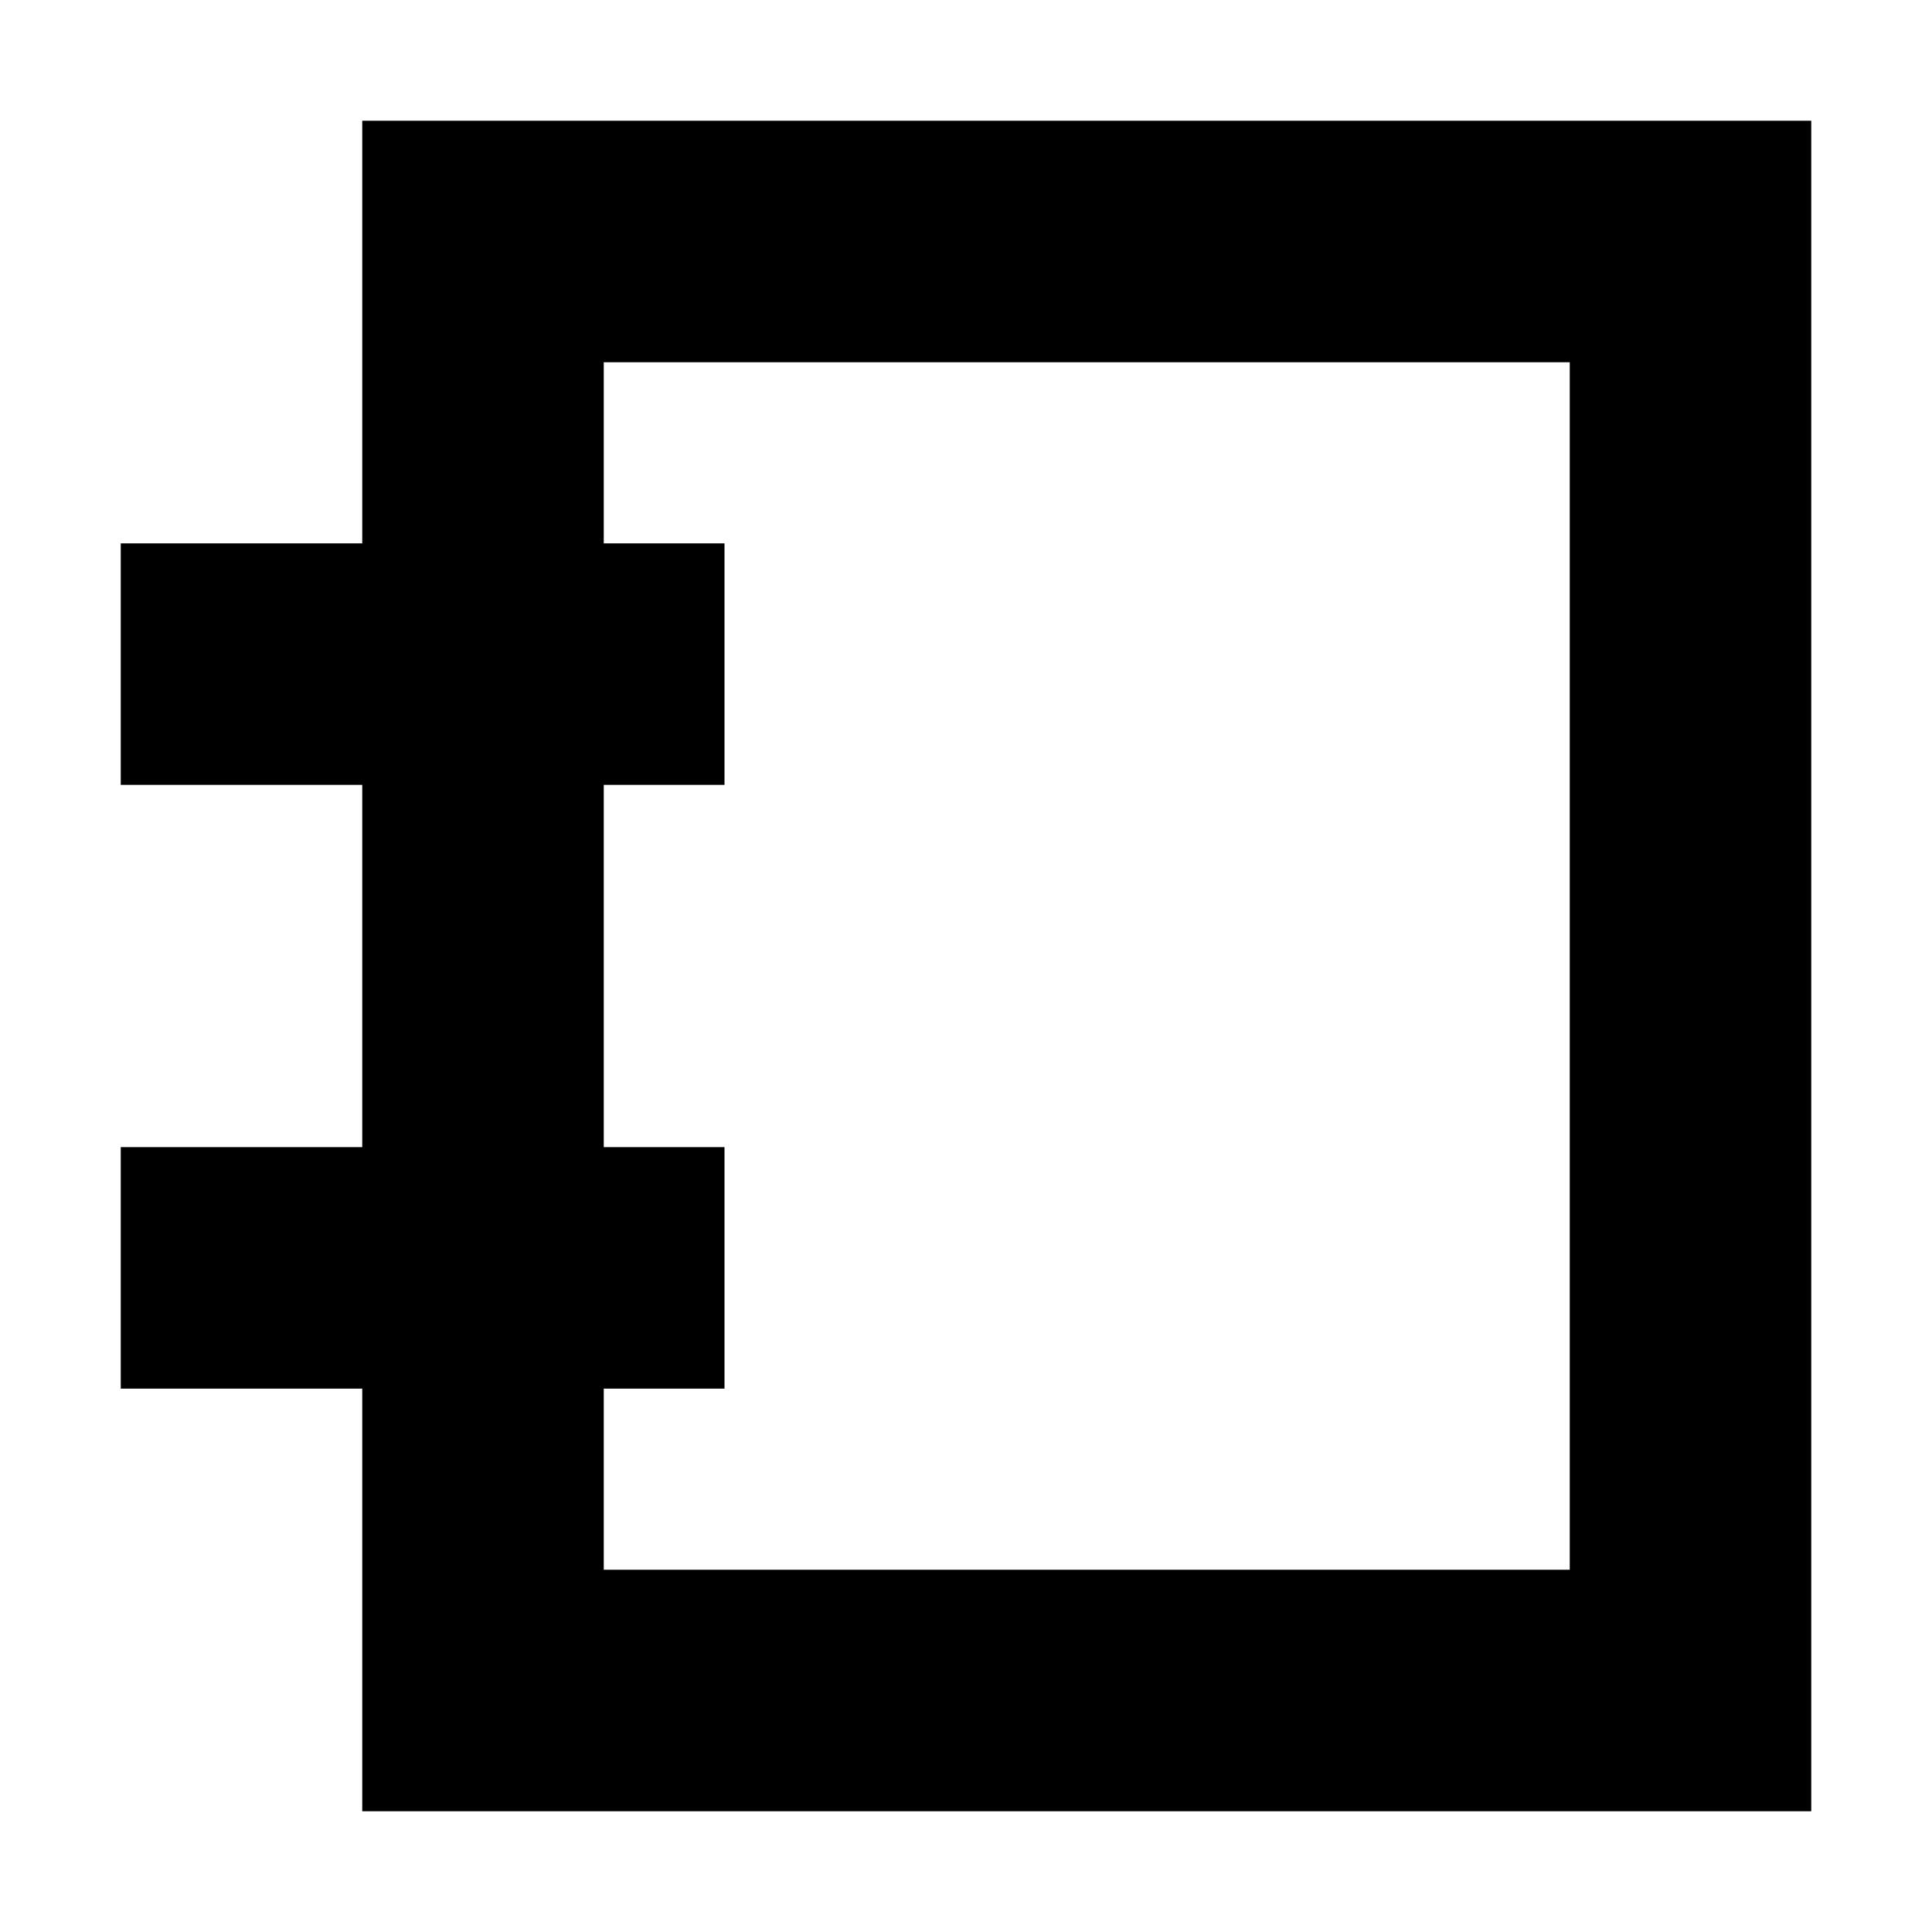
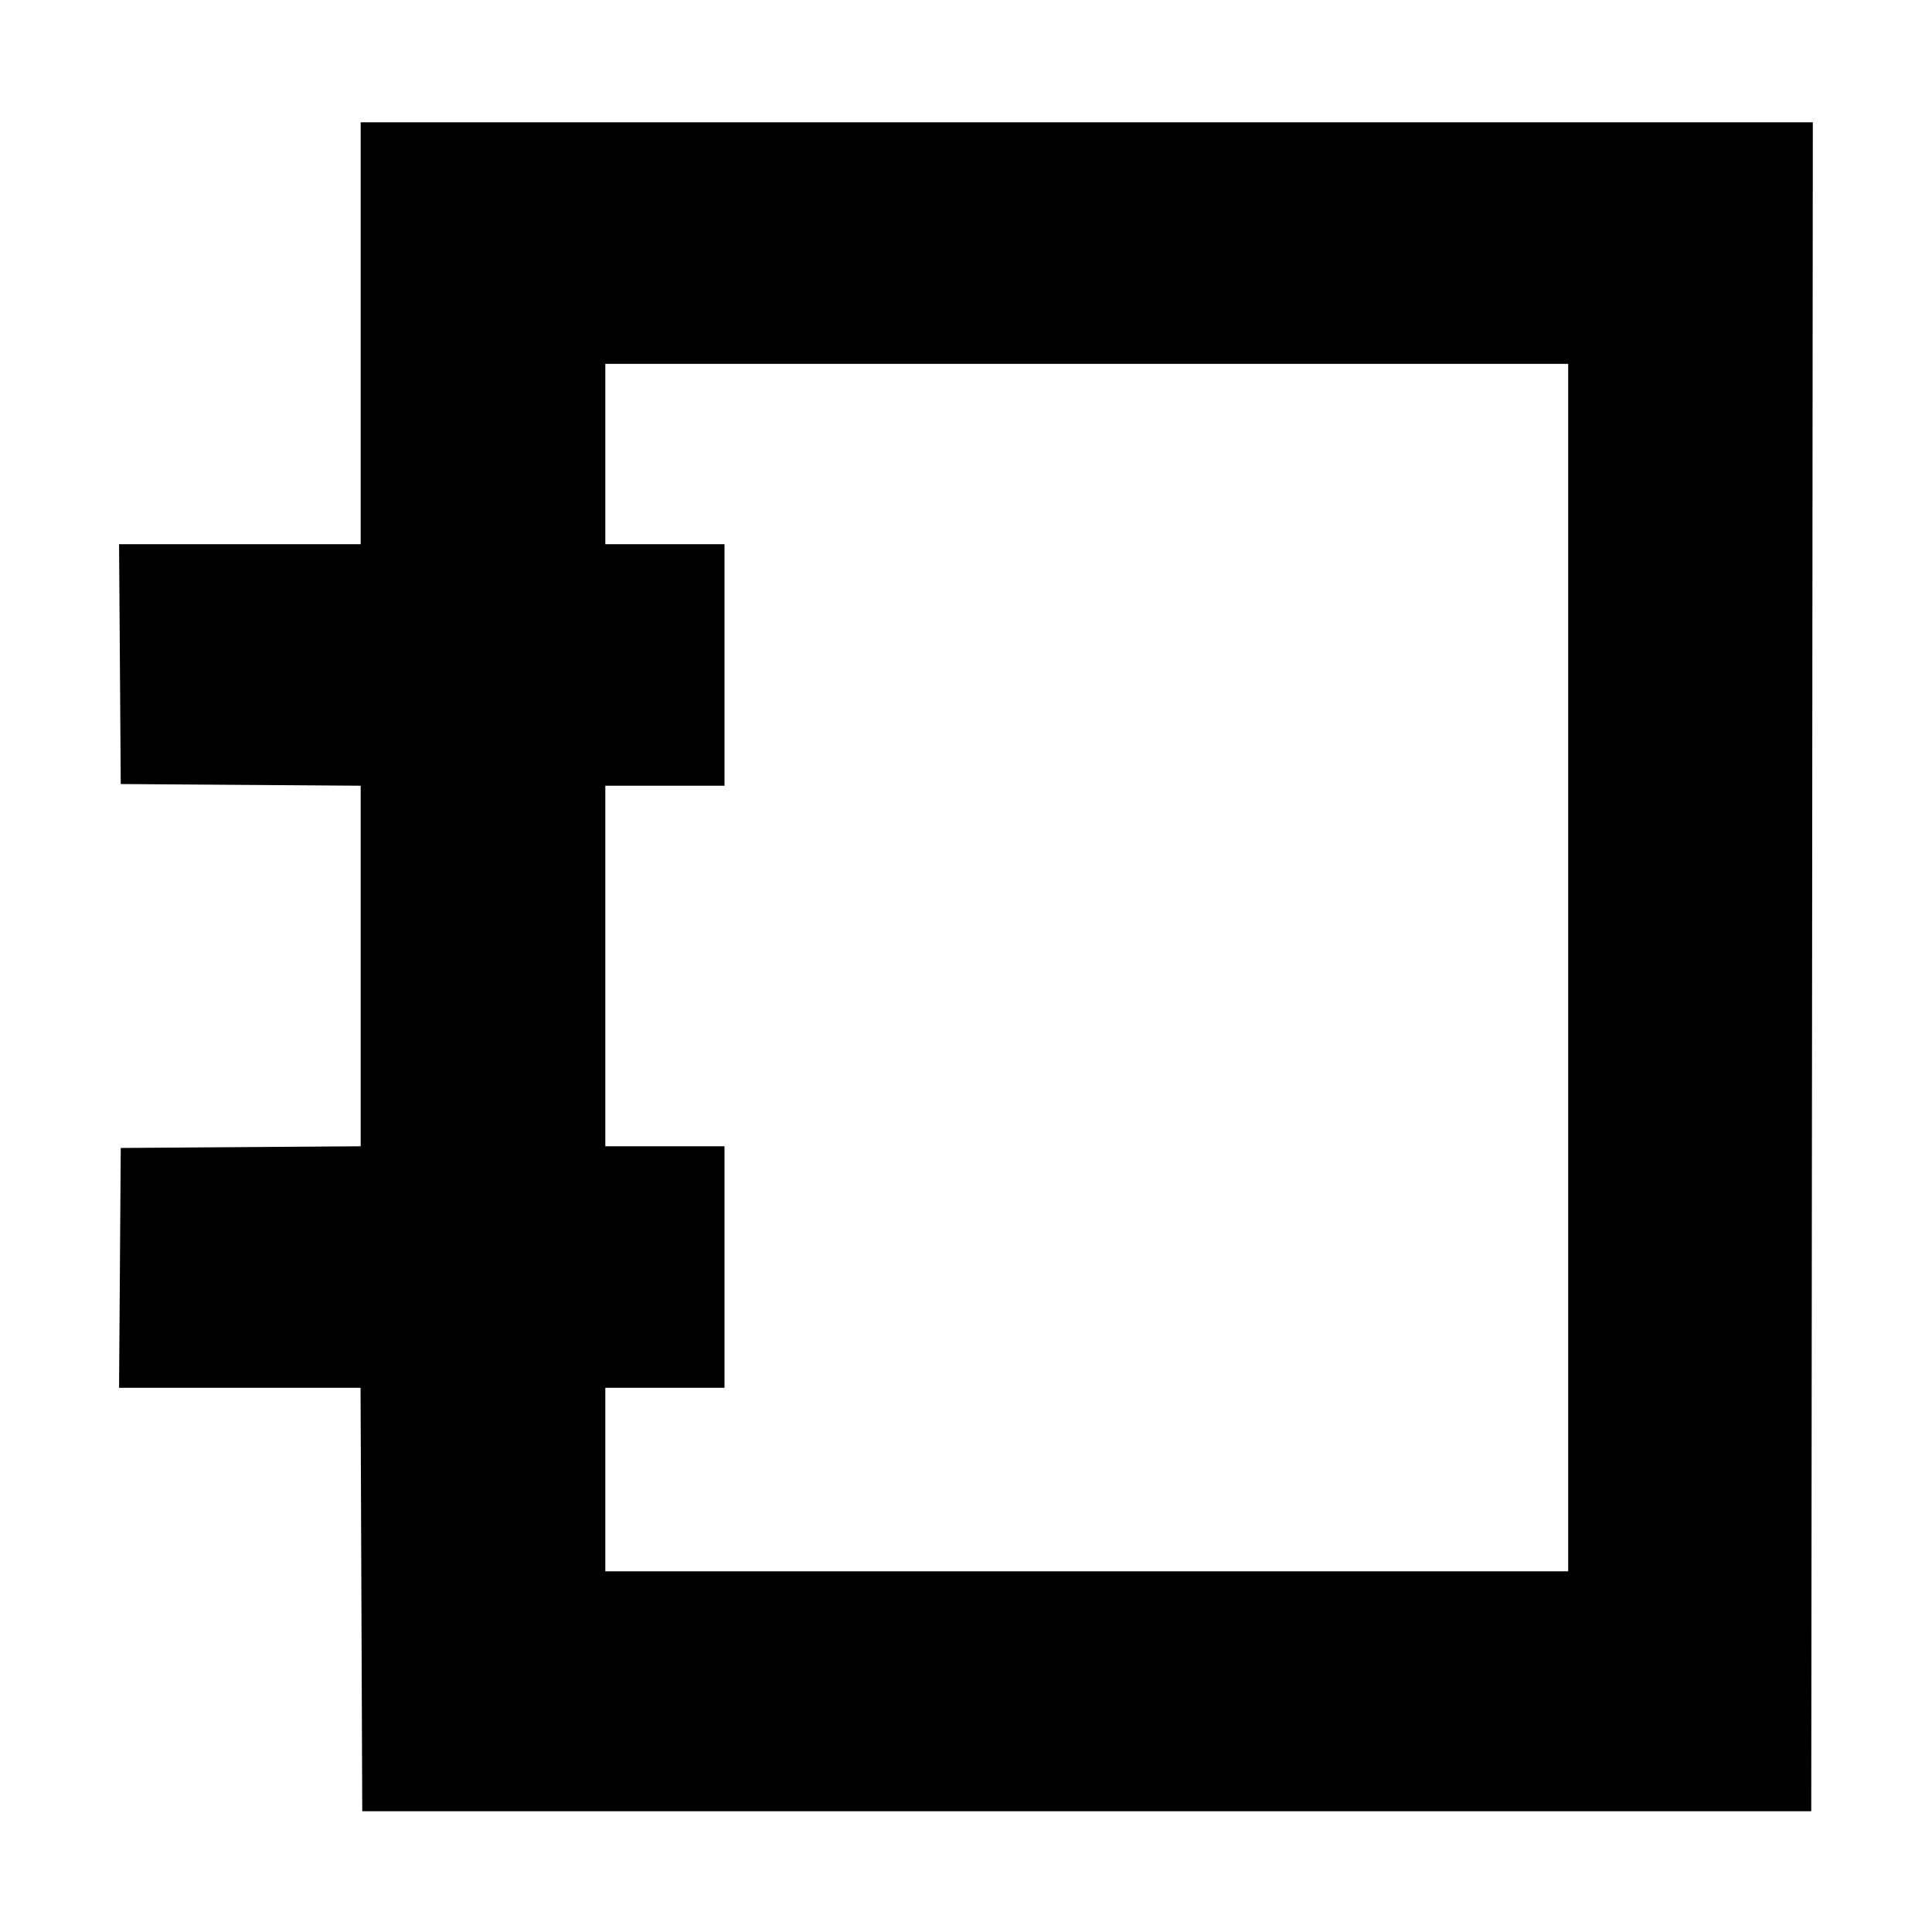
- <svg xmlns="http://www.w3.org/2000/svg" width="16" height="16" fill="none">
-   <path stroke="currentColor" stroke-width="2" d="M4 2h10v12H4z" />
-   <path fill="currentColor" d="M1 4.5h5v2H1zM1 9.5h5v2H1z" />
+ <svg xmlns="http://www.w3.org/2000/svg" width="16" height="16" viewBox="0 0 16 16" fill="none">
+   <path d="M2.987 2.760 L 2.987 4.507 1.986 4.507 L 0.986 4.507 0.993 5.500 L 1.000 6.493 1.993 6.500 L 2.987 6.507 2.987 8.000 L 2.987 9.493 1.993 9.500 L 1.000 9.507 0.993 10.500 L 0.986 11.493 1.986 11.493 L 2.986 11.493 2.993 13.247 L 3.000 15.000 9.000 15.000 L 15.000 15.000 15.007 8.007 L 15.013 1.013 9.000 1.013 L 2.987 1.013 2.987 2.760 M12.987 8.013 L 12.987 13.013 9.000 13.013 L 5.013 13.013 5.013 12.253 L 5.013 11.493 5.507 11.493 L 6.000 11.493 6.000 10.493 L 6.000 9.493 5.507 9.493 L 5.013 9.493 5.013 8.000 L 5.013 6.507 5.507 6.507 L 6.000 6.507 6.000 5.507 L 6.000 4.507 5.507 4.507 L 5.013 4.507 5.013 3.760 L 5.013 3.013 9.000 3.013 L 12.987 3.013 12.987 8.013 " stroke="none" fill-rule="evenodd" fill="currentColor" />
</svg>
